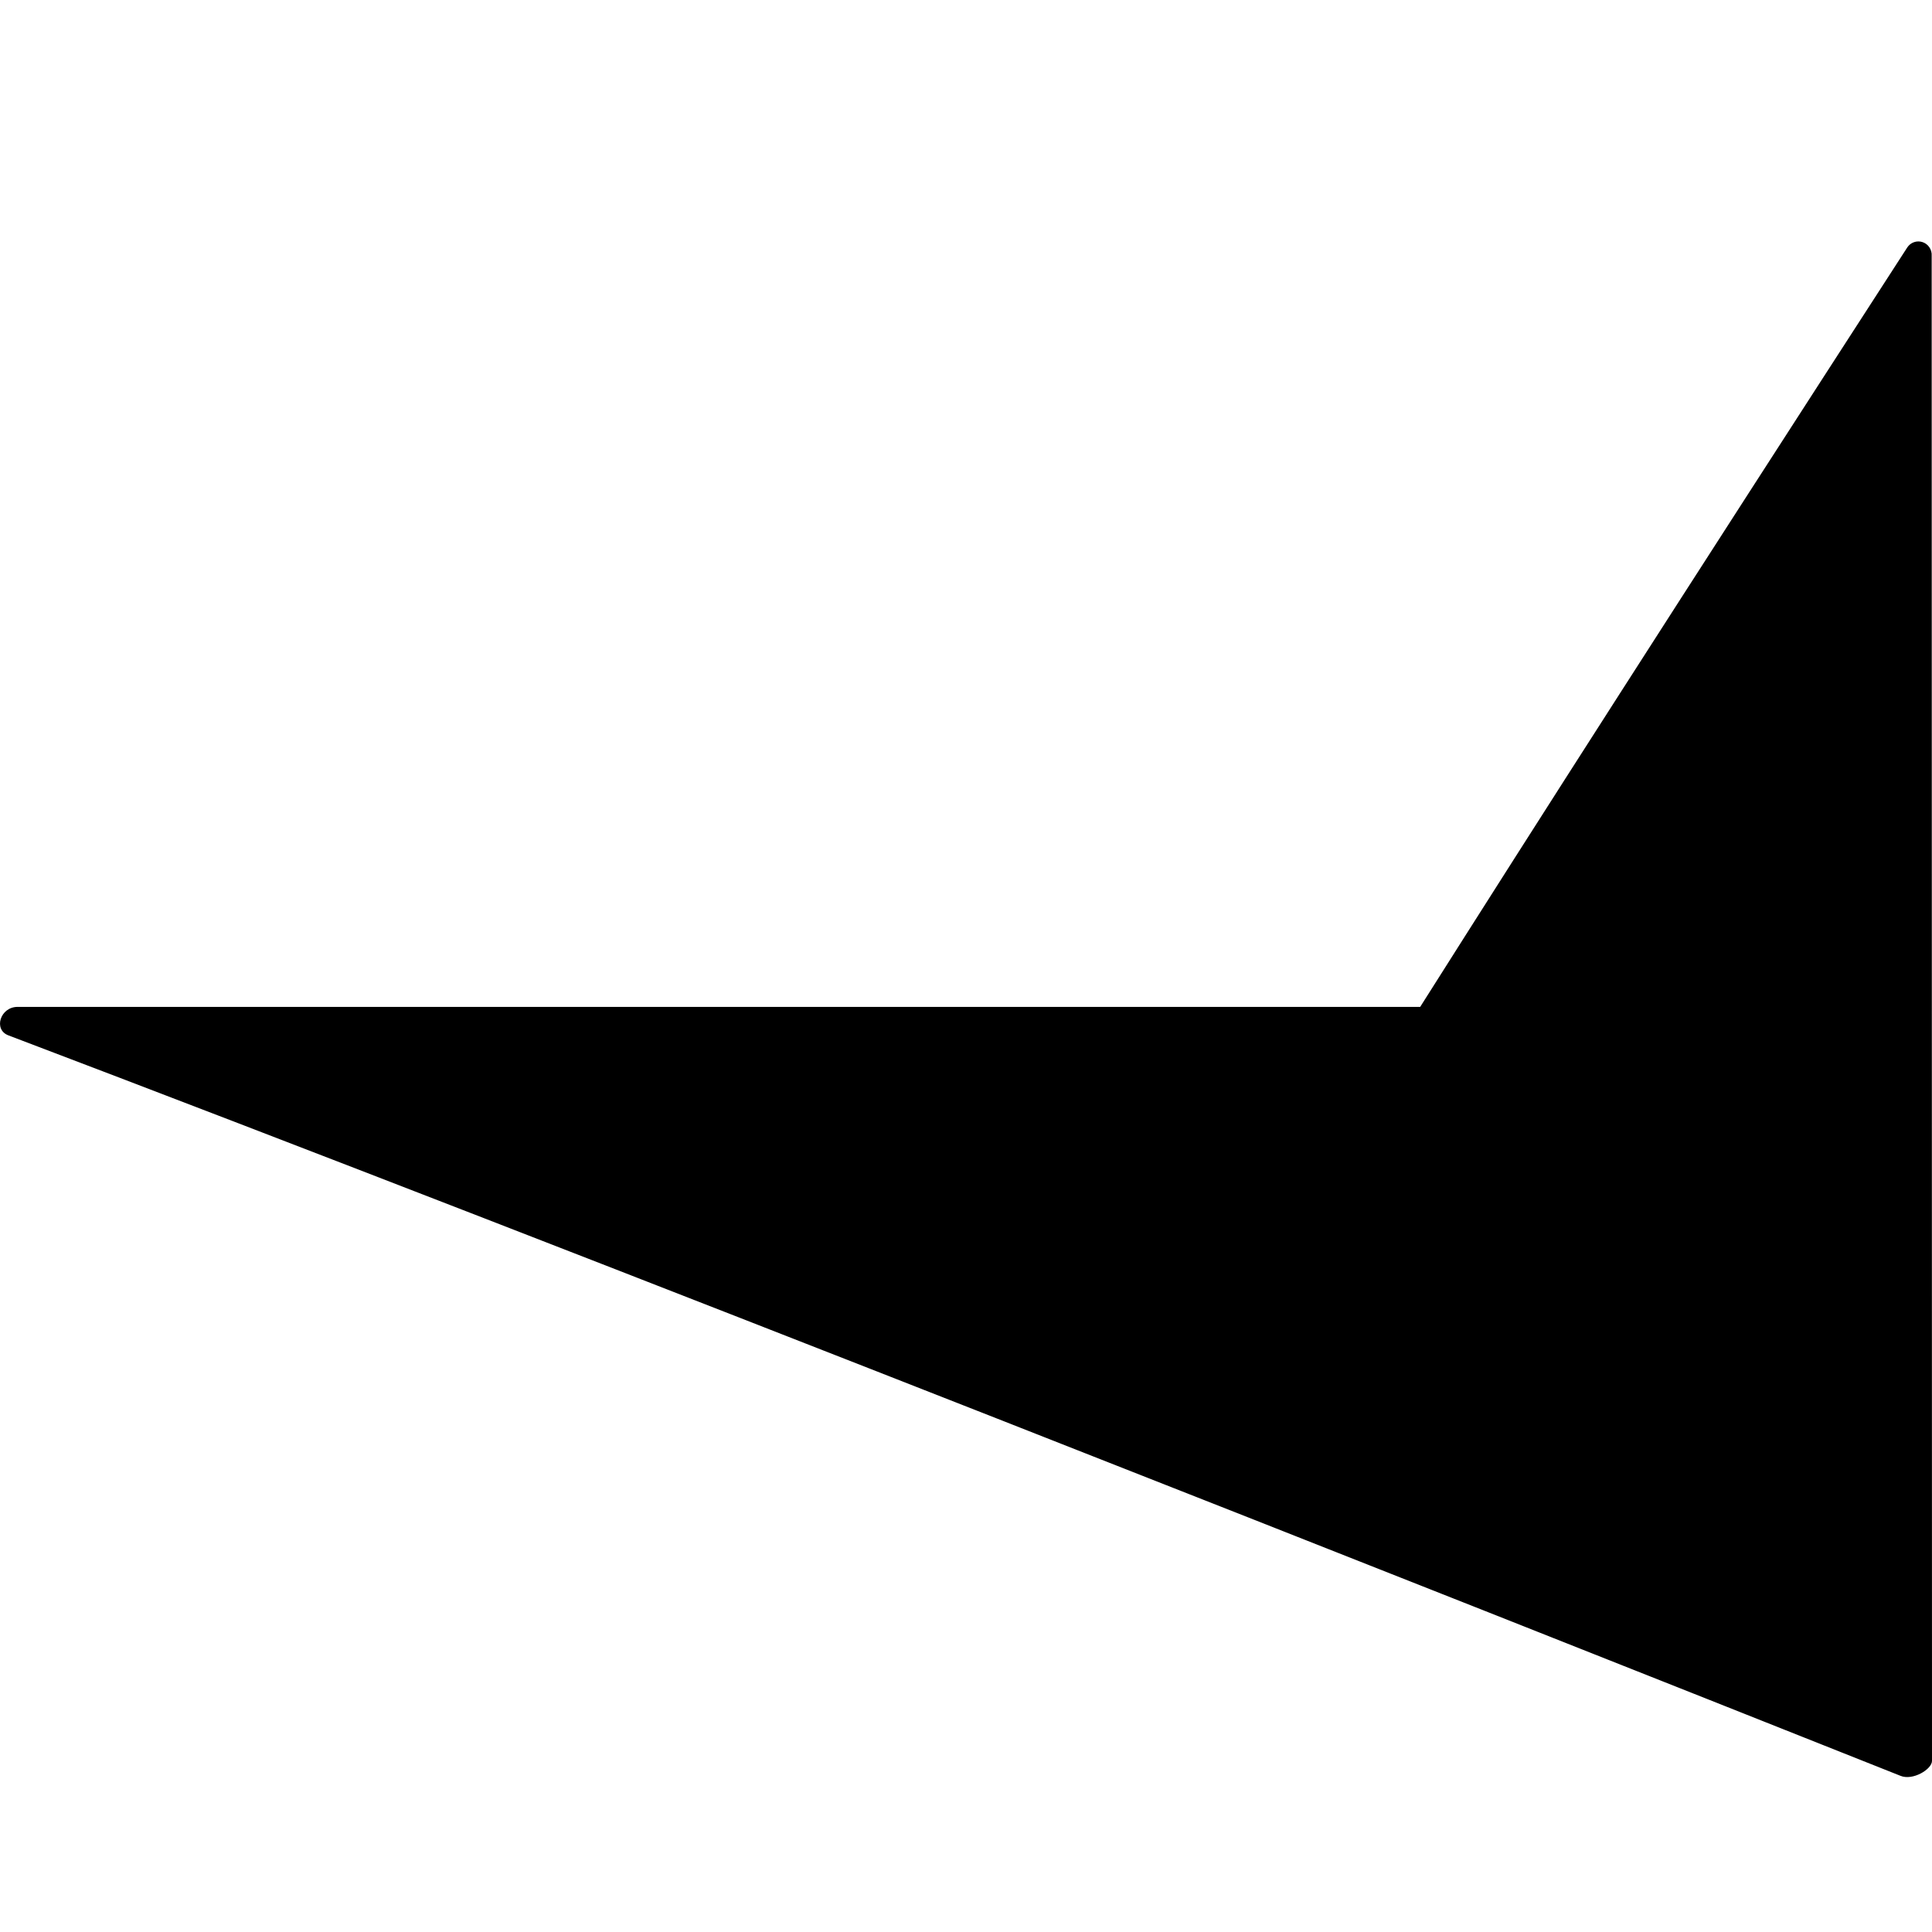
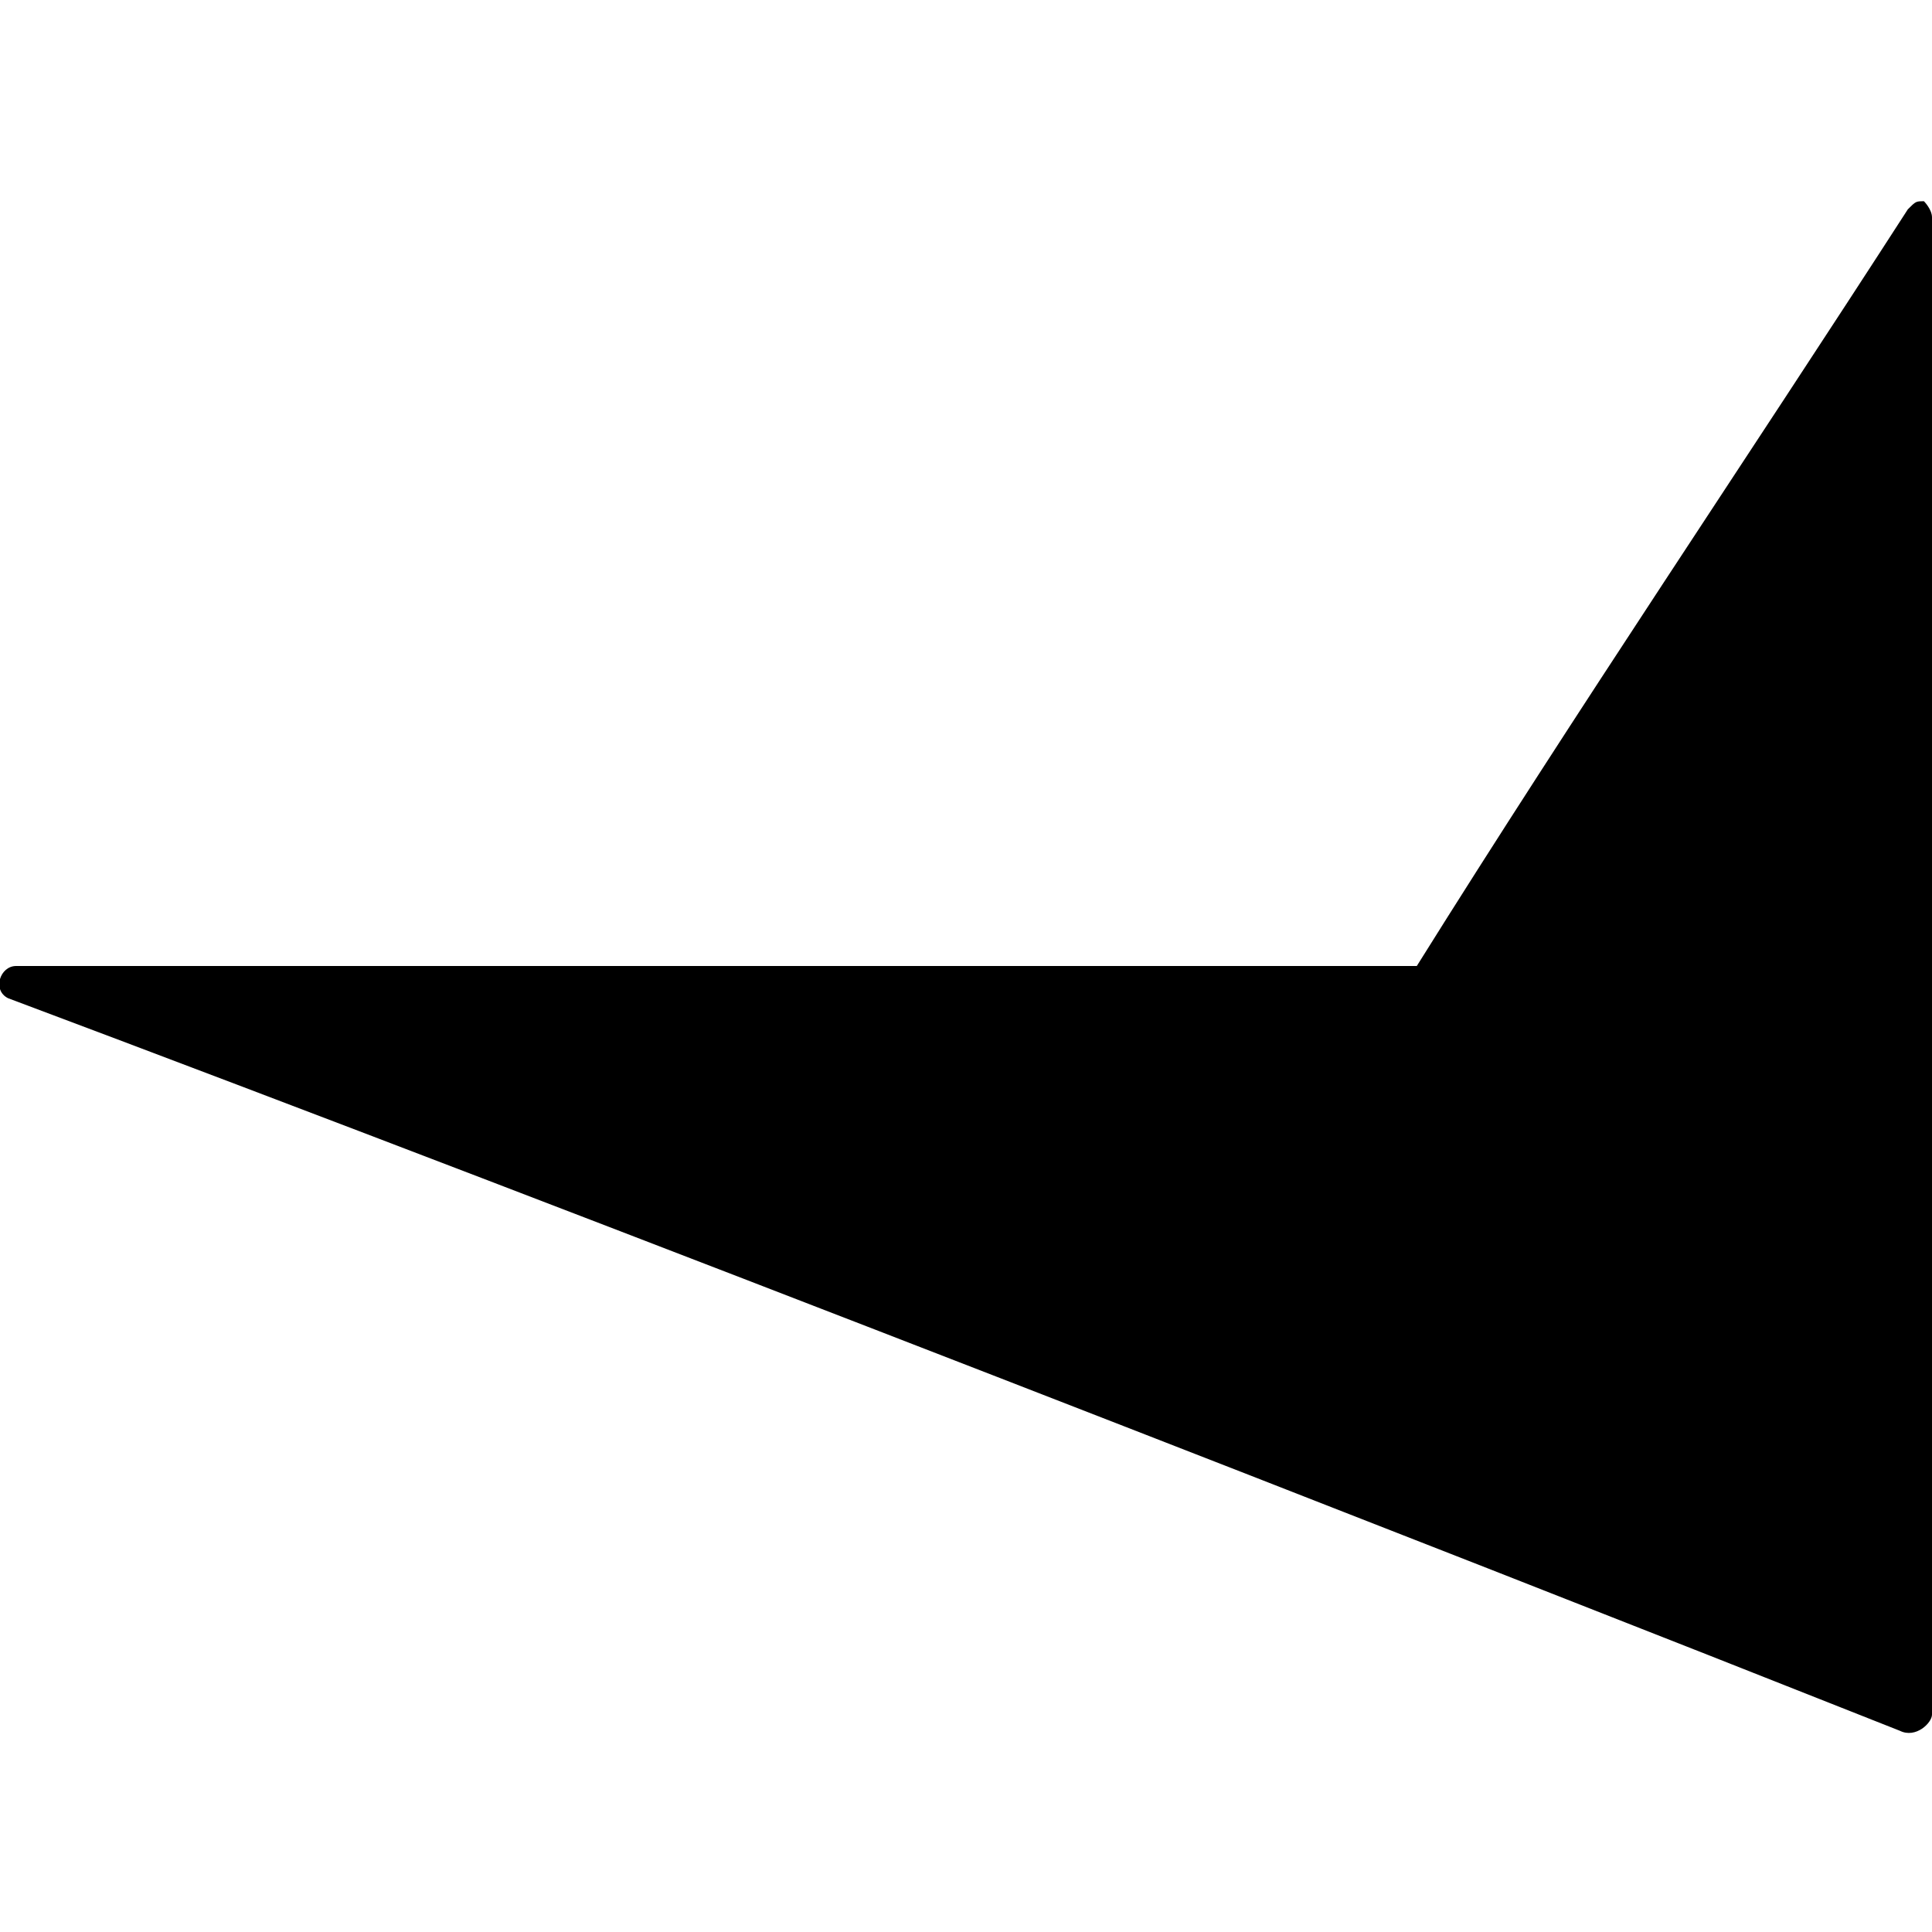
<svg xmlns="http://www.w3.org/2000/svg" role="img" viewBox="0 0 24 24">
-   <path d="M23.996 3.178a.168.168 0 0 0-.112-.17.165.165 0 0 0-.192.067c-2.92 4.516-4.57 7.094-6.05 9.433H.218c-.215 0-.304.283-.113.354 7.229 2.744 17.672 6.878 23.504 9.198.153.063.391-.082.391-.186l-.004-18.695z" />
+   <path d="M24 2.7c0-.1-.1-.2-.1-.2-.1 0-.1 0-.2.1-2 3.1-4.1 6.2-6.1 9.4H.2c-.2 0-.3.3-.1.4 7.2 2.7 17.7 6.8 23.5 9.1.2.1.4-.1.4-.2V2.7z" />
</svg>
